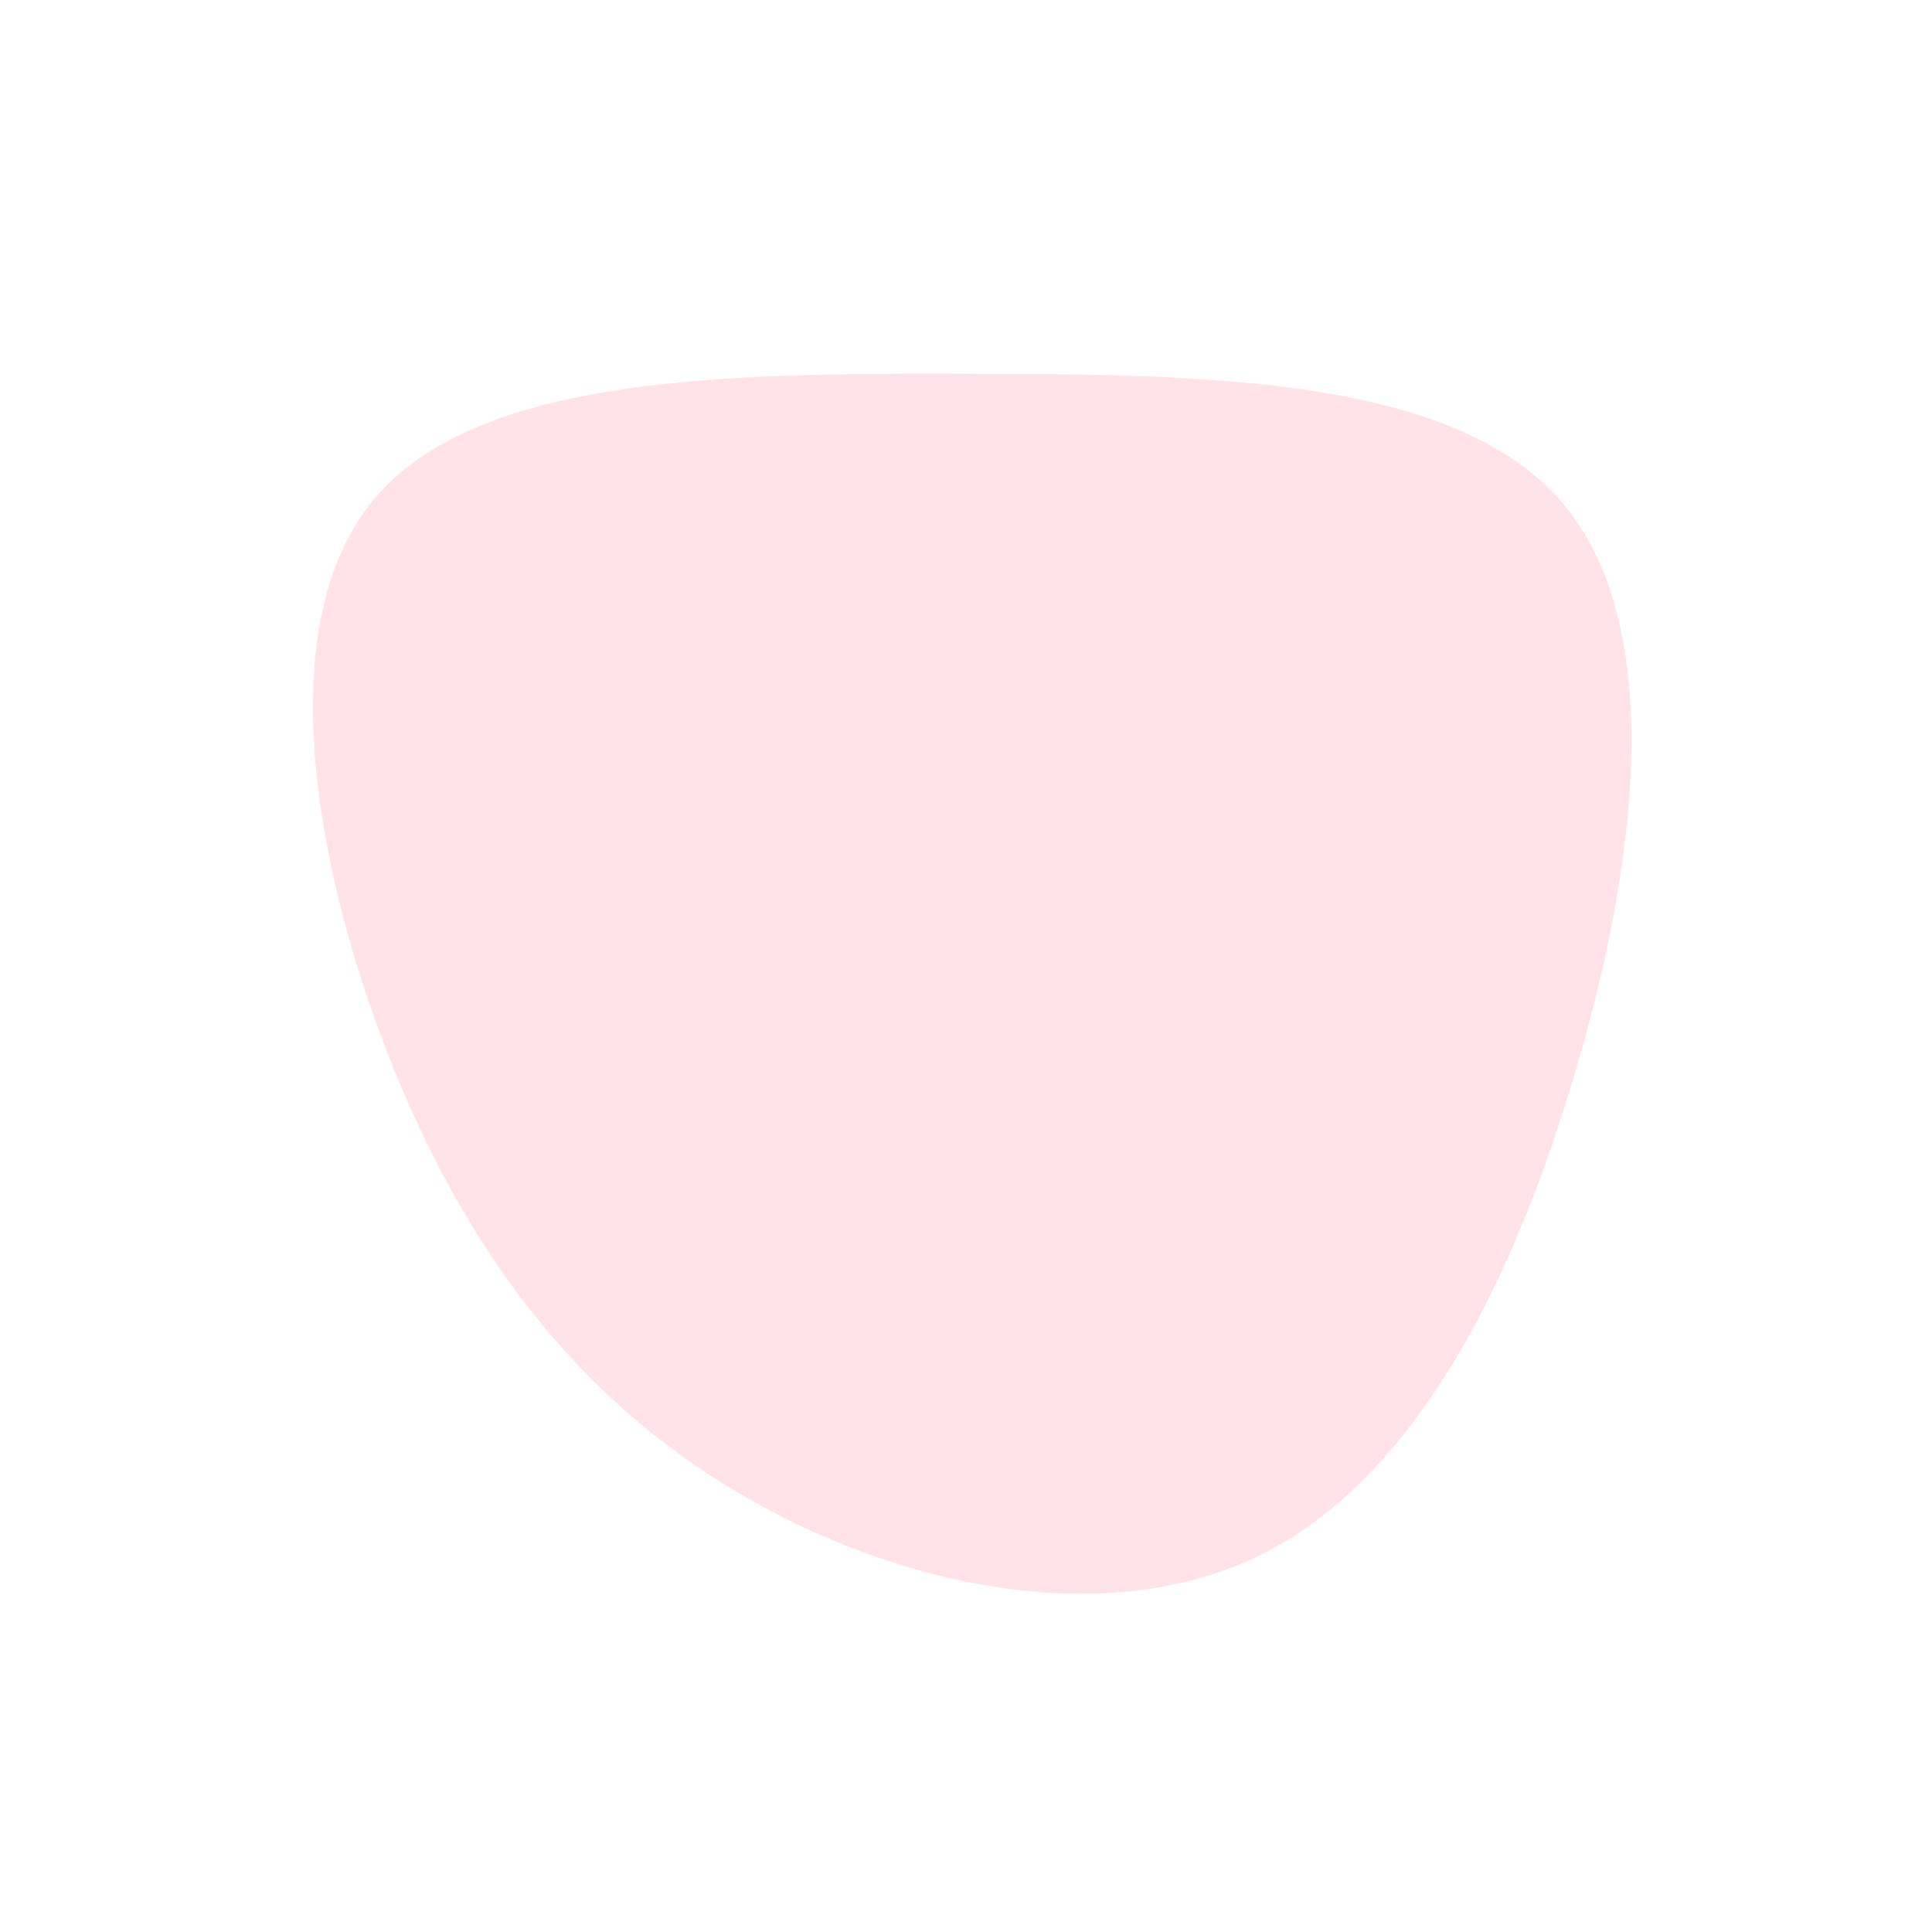
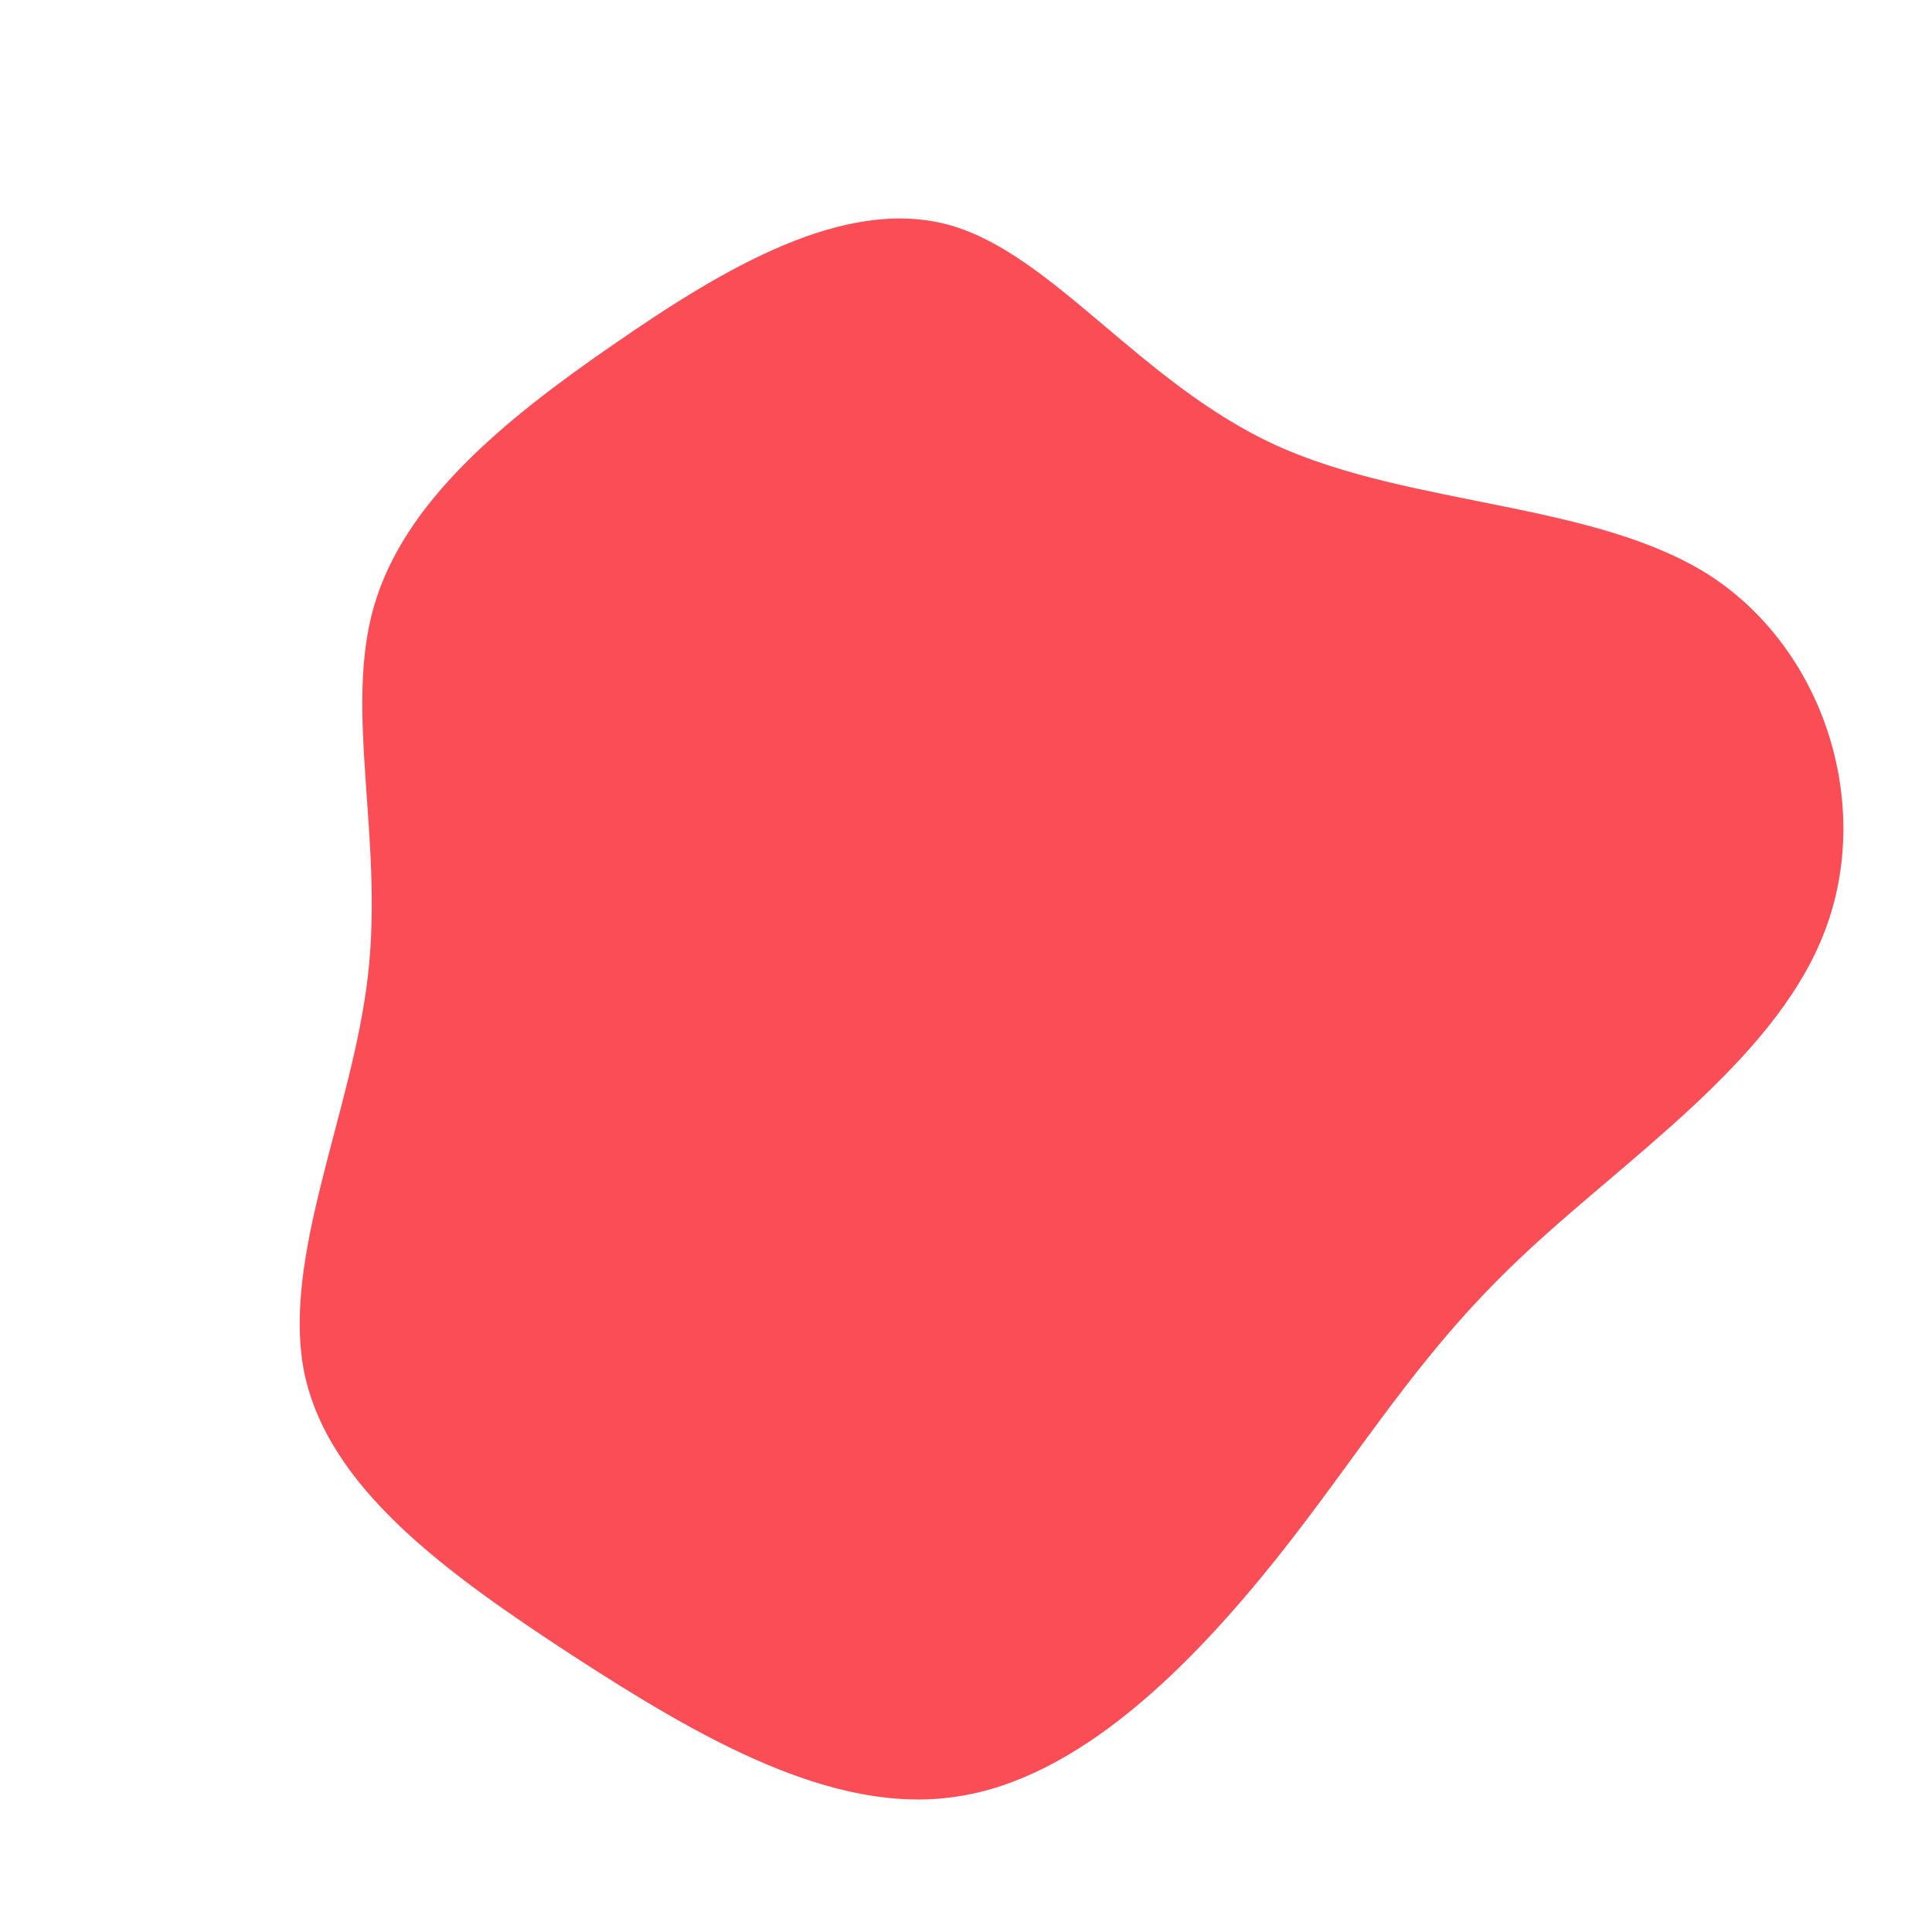
<svg xmlns="http://www.w3.org/2000/svg" viewBox="0 0 200 200">
-   <path fill="rgb(255 186 197 / 40%)" d="M61.6,-48.1C72.7,-35.3,69.5,-10.1,62.7,12.2C56,34.5,45.6,53.9,29.8,61.3C13.9,68.7,-7.4,64.2,-23.8,54.4C-40.3,44.6,-51.8,29.5,-59.7,9.5C-67.6,-10.6,-71.9,-35.6,-61.3,-48.3C-50.7,-61,-25.4,-61.4,0,-61.3C25.3,-61.3,50.5,-60.9,61.6,-48.1Z" transform="translate(100 100)" />
+   <path fill="#FA4D56" d="M32.1,-53.9C46.2,-47.5,65.2,-48.1,77.2,-40.3C89.1,-32.4,94,-16.2,88.7,-3.1C83.4,10.1,67.9,20.2,57.3,30.3C46.6,40.4,40.8,50.5,32.1,61.4C23.3,72.4,11.7,84.2,-1.1,86C-13.8,87.9,-27.6,79.9,-40.7,71.4C-53.7,62.9,-66,54.1,-68.5,42.1C-70.9,30.1,-63.5,15.1,-61.9,0.9C-60.3,-13.2,-64.4,-26.4,-61.3,-37.2C-58.2,-48,-47.9,-56.5,-36.4,-64.4C-25,-72.3,-12.5,-79.7,-1.7,-76.7C9,-73.7,18.1,-60.3,32.1,-53.9Z" transform="translate(100 100)" />
</svg>
